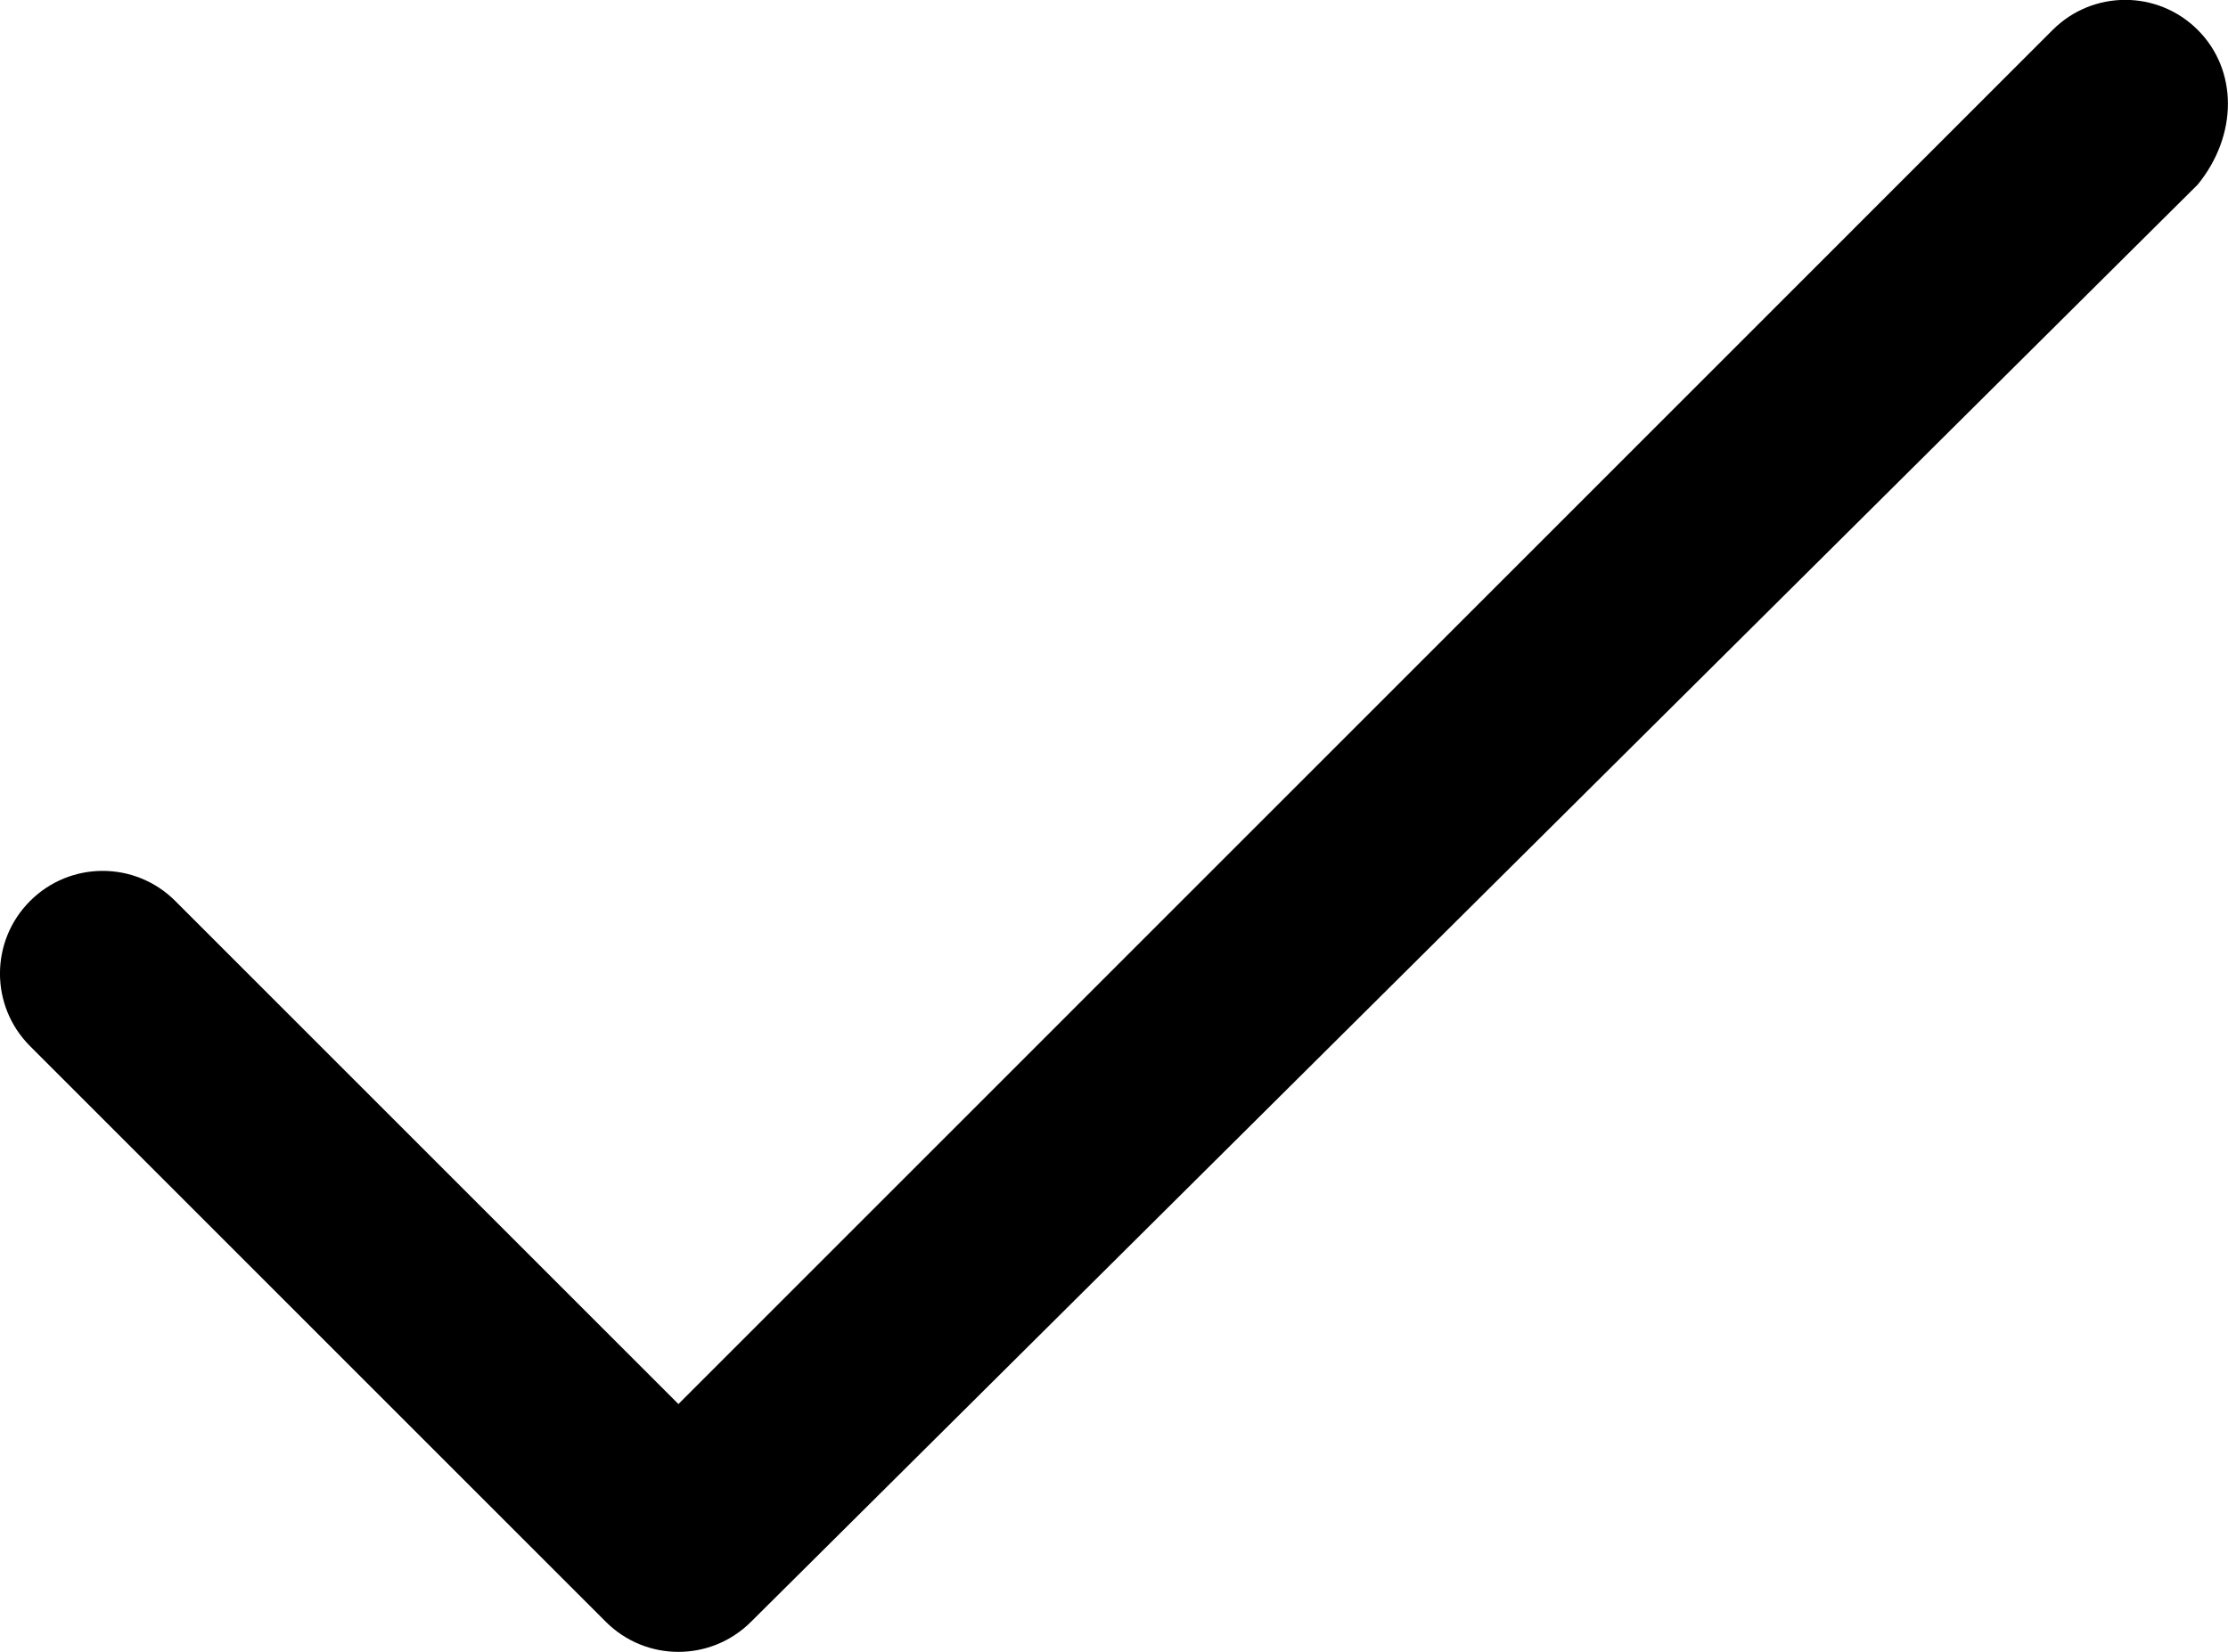
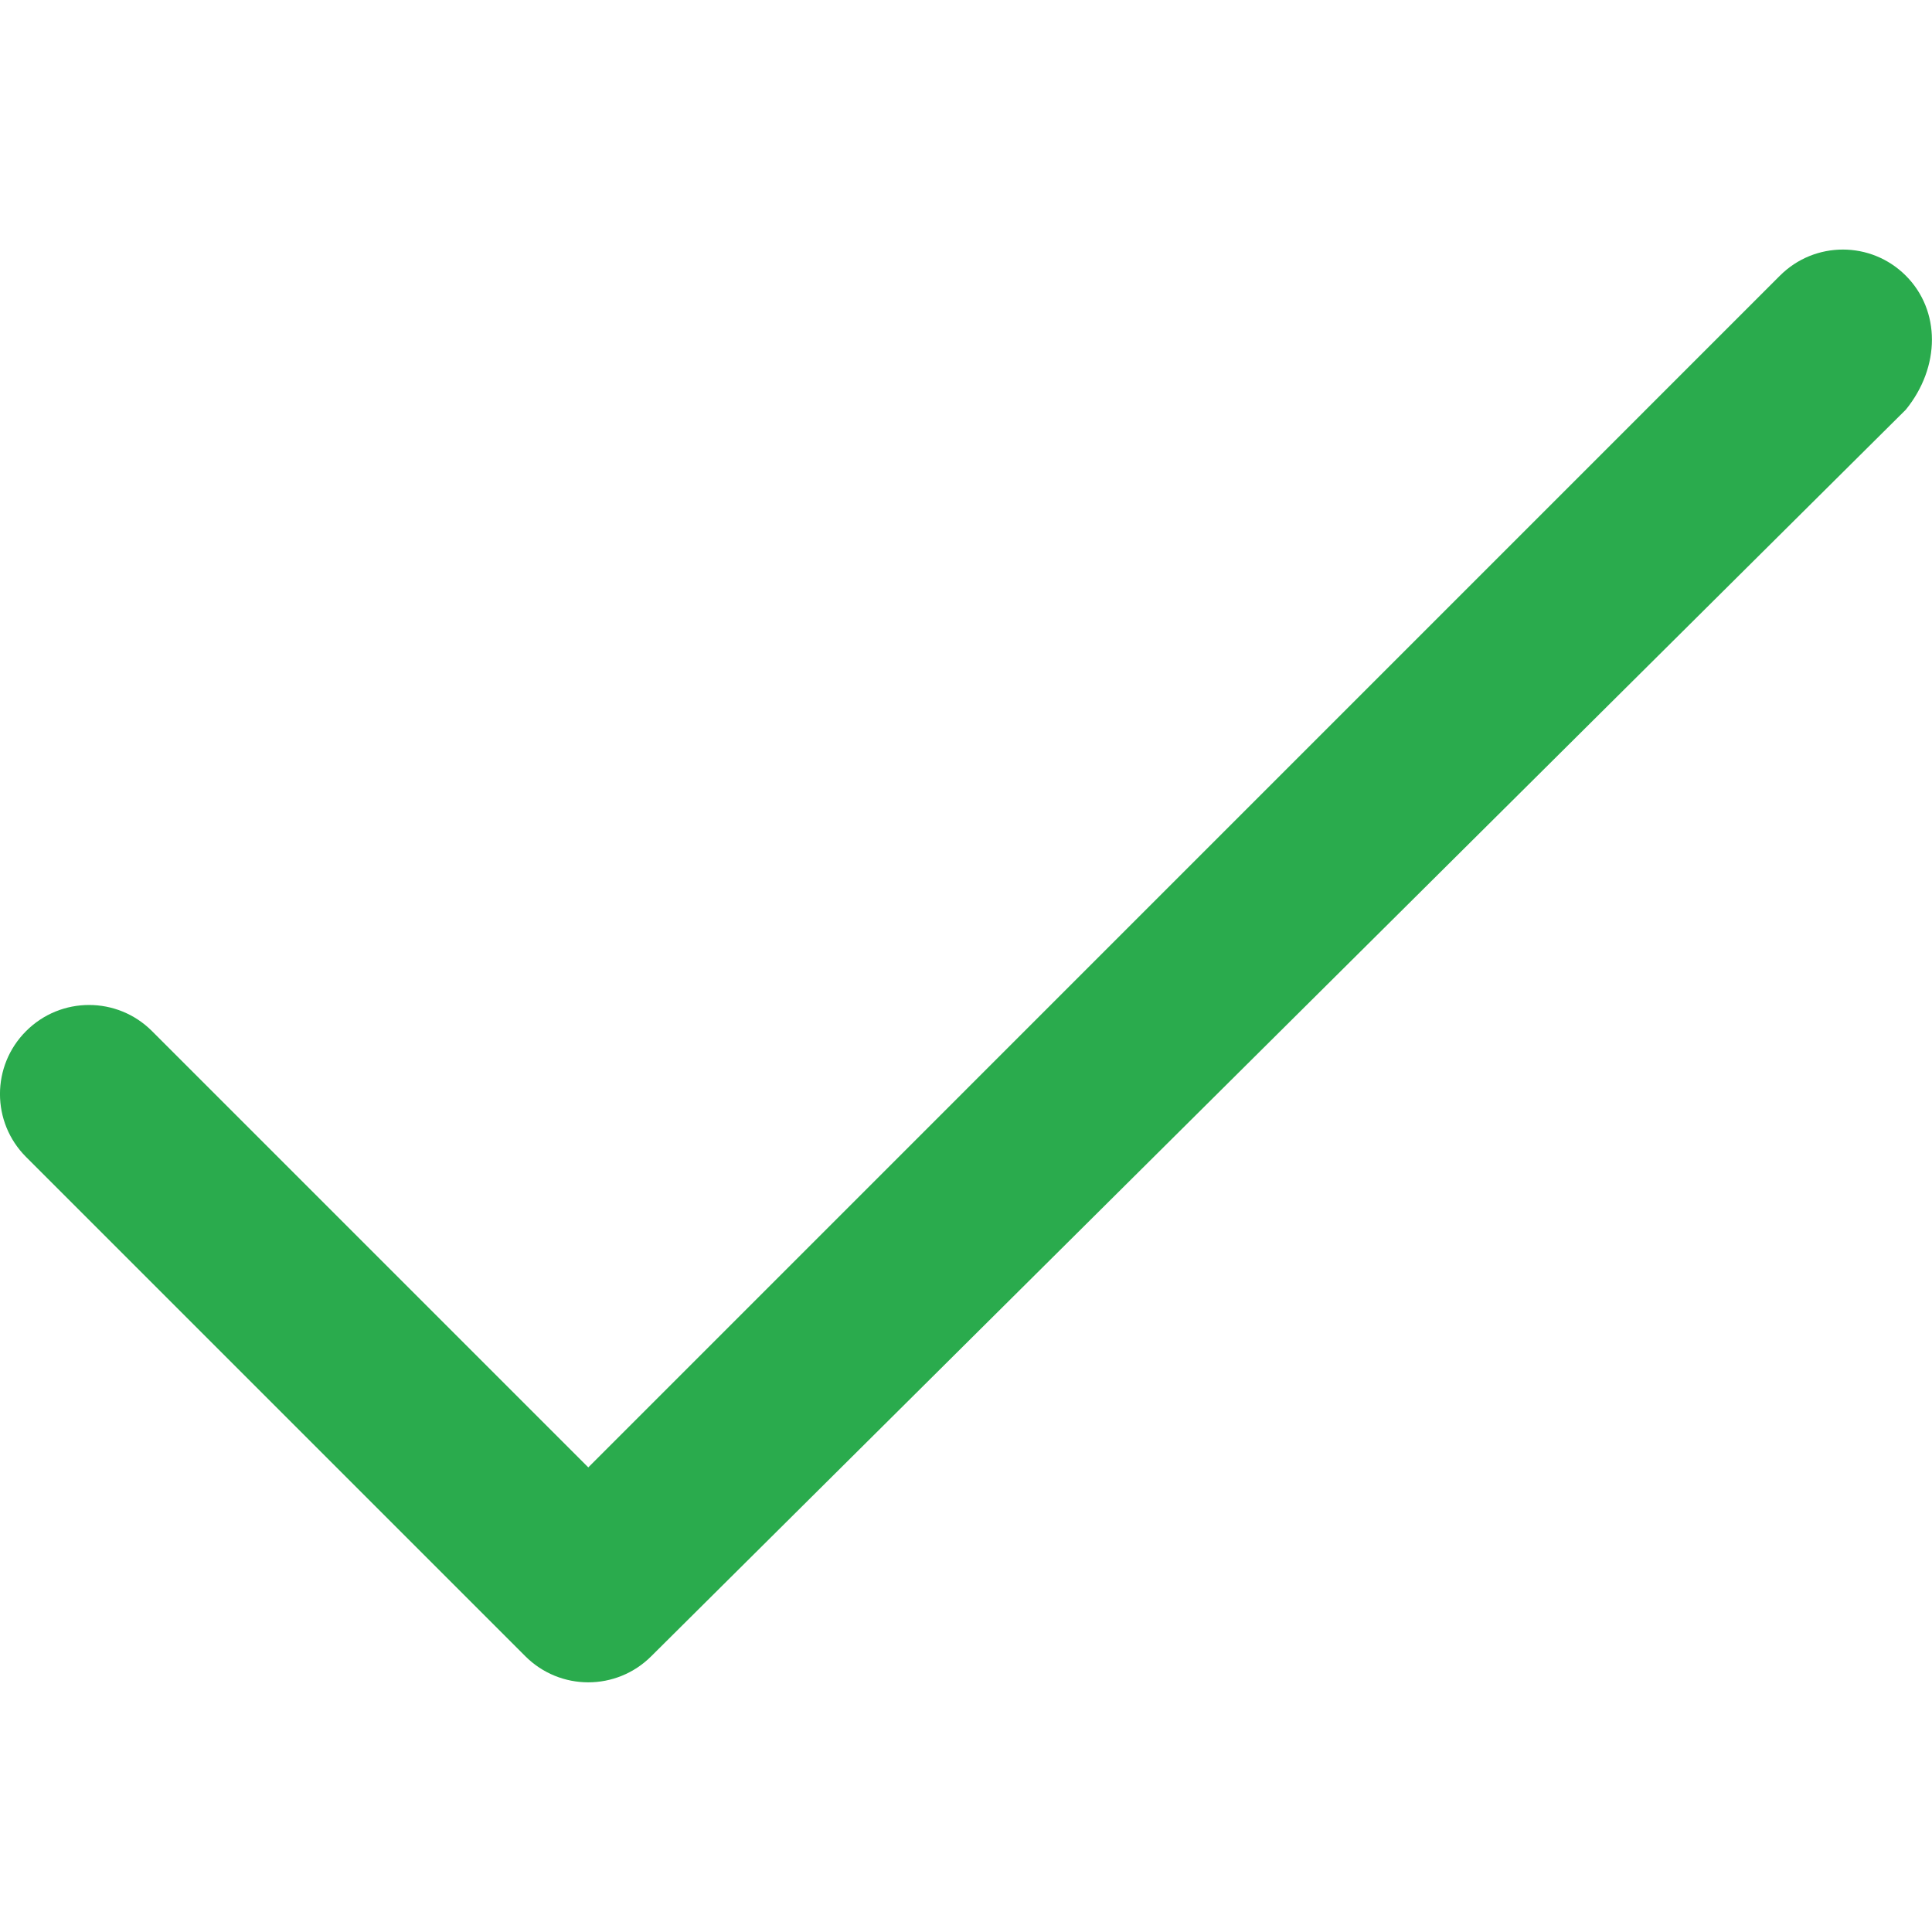
- <svg xmlns="http://www.w3.org/2000/svg" version="1.0" id="Layer_1" x="0px" y="0px" width="21.698px" height="16.09px" viewBox="-82.357 4.875 21.698 16.09" enable-background="new -82.357 4.875 21.698 16.09" xml:space="preserve">
-   <path d="M-60.953,5.167c-0.391-0.391-1.023-0.391-1.414,0L-75.75,18.551l-4.9-4.9c-0.391-0.391-1.023-0.391-1.414,0 s-0.391,1.023,0,1.414l5.607,5.607c0.195,0.195,0.451,0.293,0.707,0.293s0.512-0.098,0.707-0.293l14.09-14.0 C-60.562,6.191-60.562,5.558-60.953,5.167z" />
+ <svg xmlns="http://www.w3.org/2000/svg" version="1.0" id="Layer_1" x="0px" y="0px" width="26.752px" height="26.752px" viewBox="-82.357 4.875 21.698 16.09" enable-background="new -82.357 4.875 21.698 16.09" xml:space="preserve">
+   <path fill="#2aab4d" d="M-60.953,5.167c-0.391-0.391-1.023-0.391-1.414,0L-75.75,18.551l-4.9-4.9c-0.391-0.391-1.023-0.391-1.414,0 s-0.391,1.023,0,1.414l5.607,5.607c0.195,0.195,0.451,0.293,0.707,0.293s0.512-0.098,0.707-0.293l14.09-14.0 C-60.562,6.191-60.562,5.558-60.953,5.167z" />
</svg>
